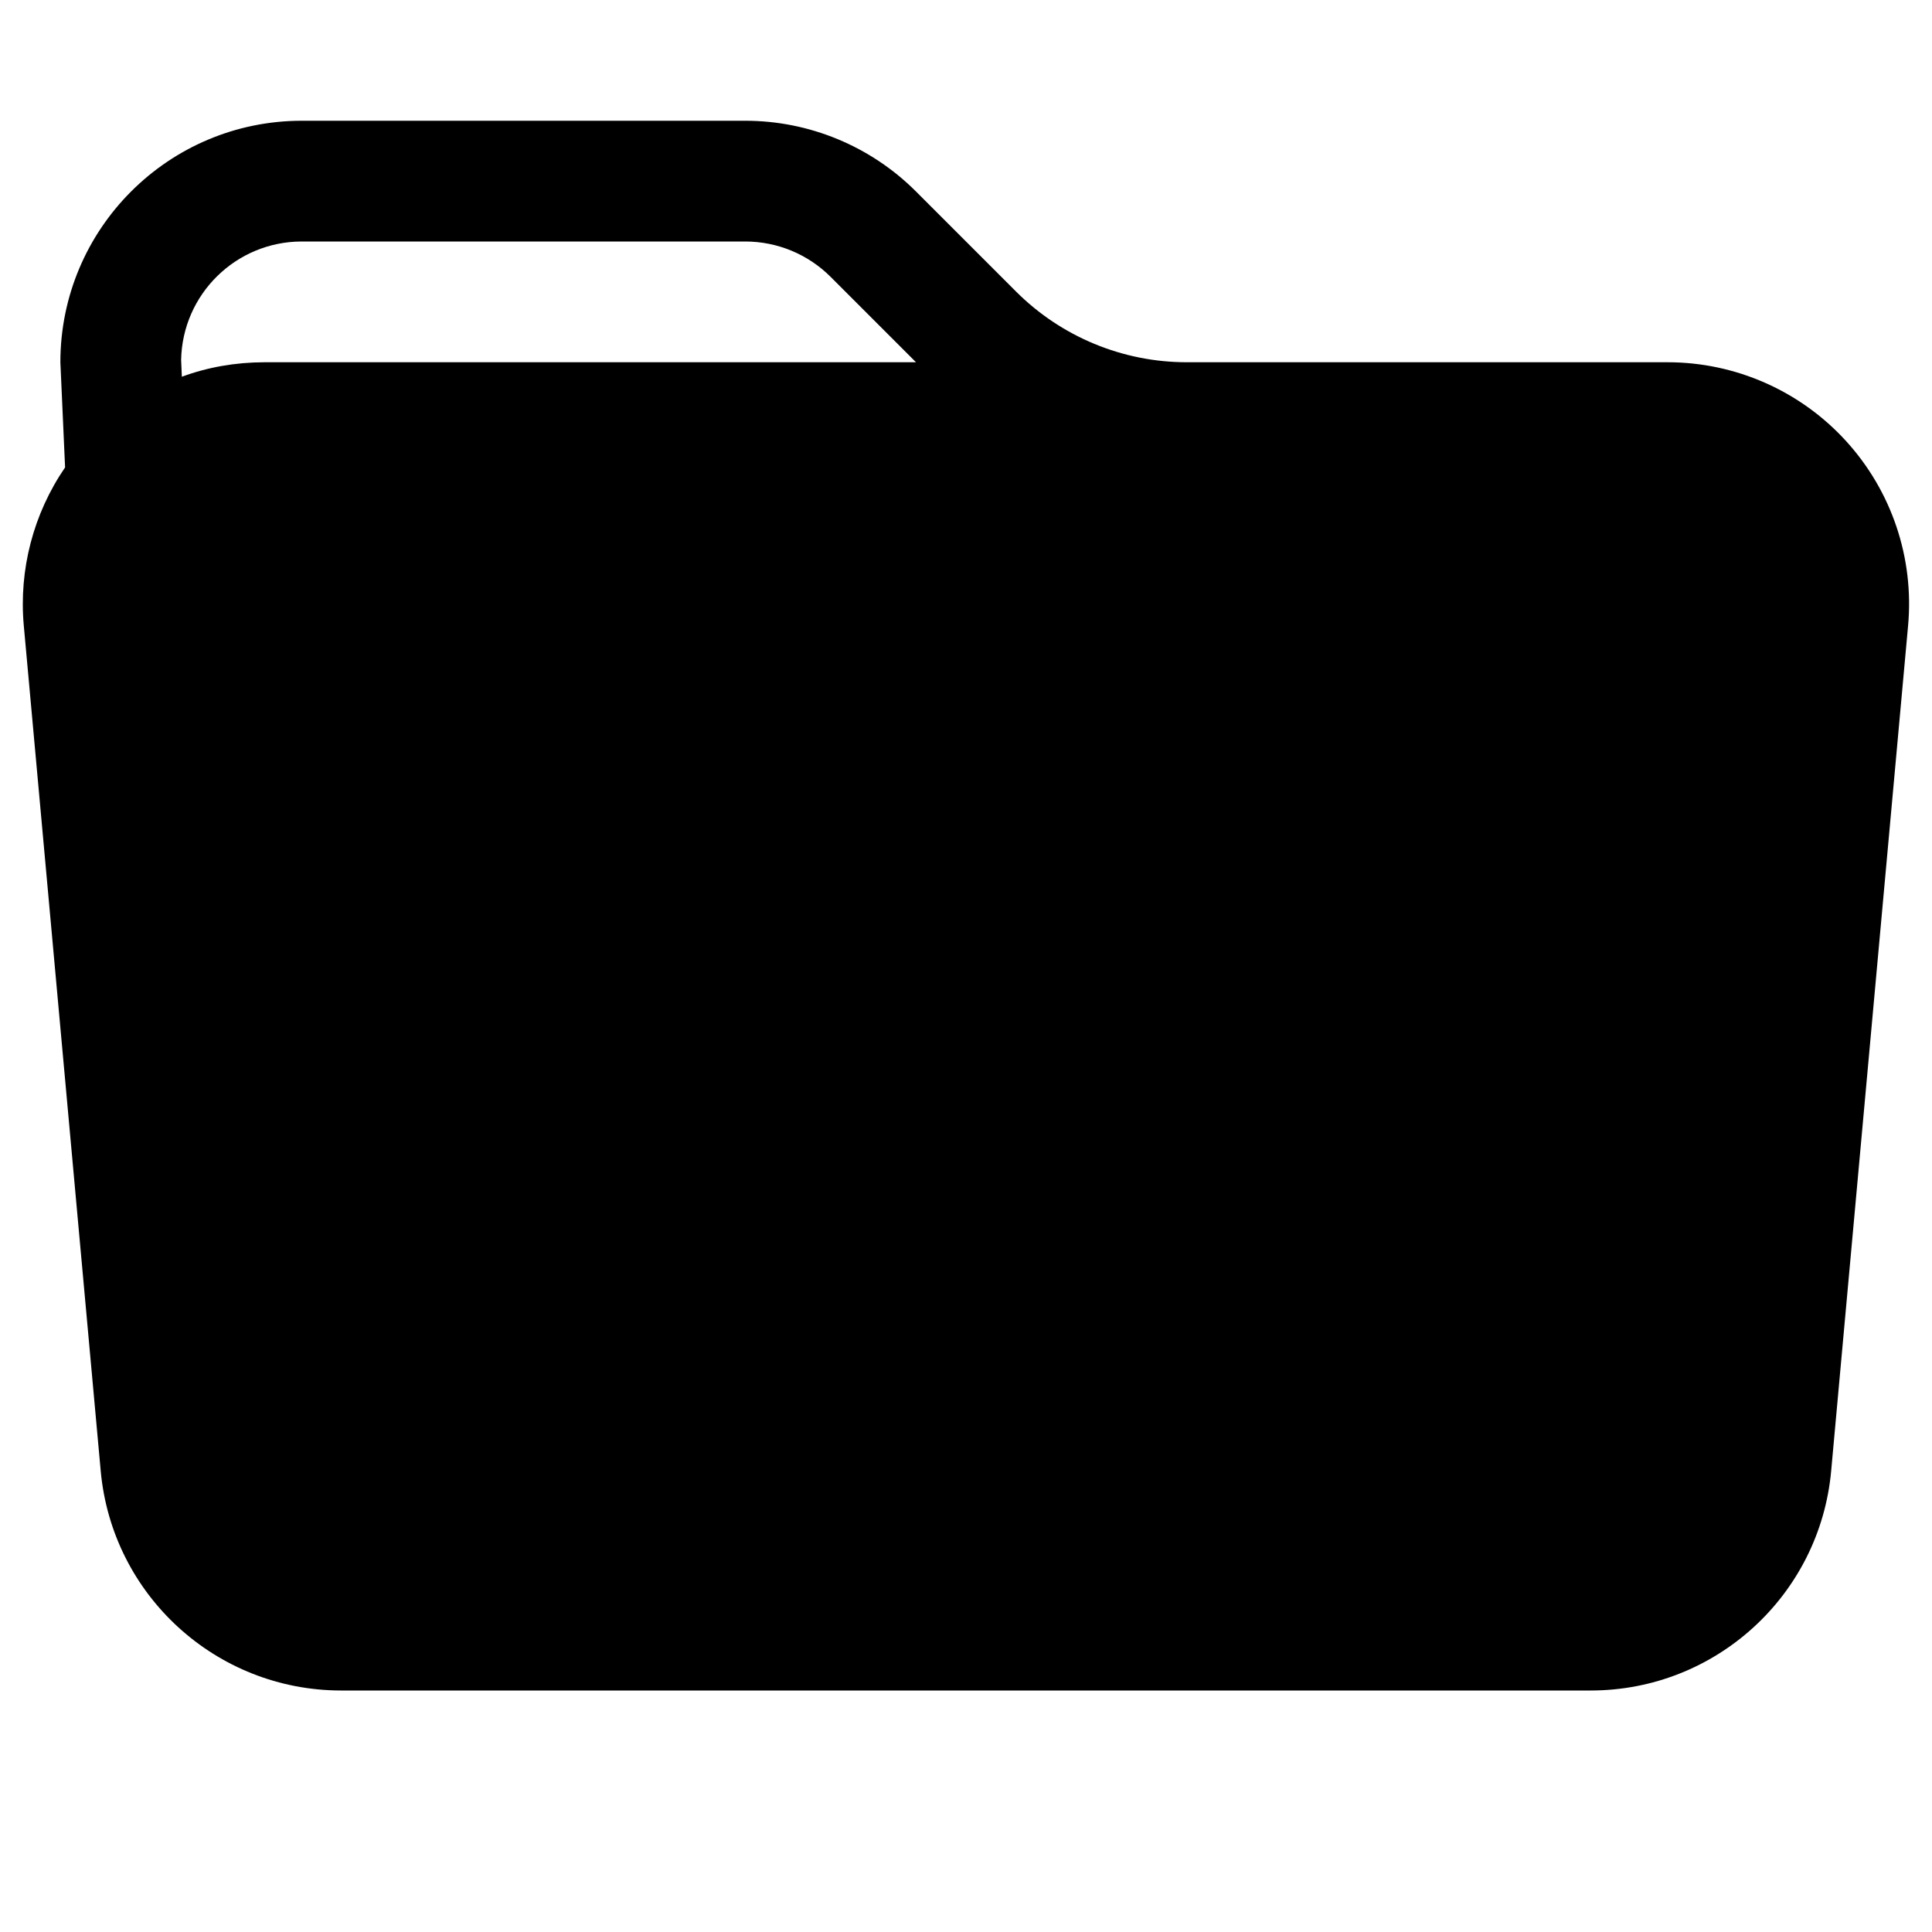
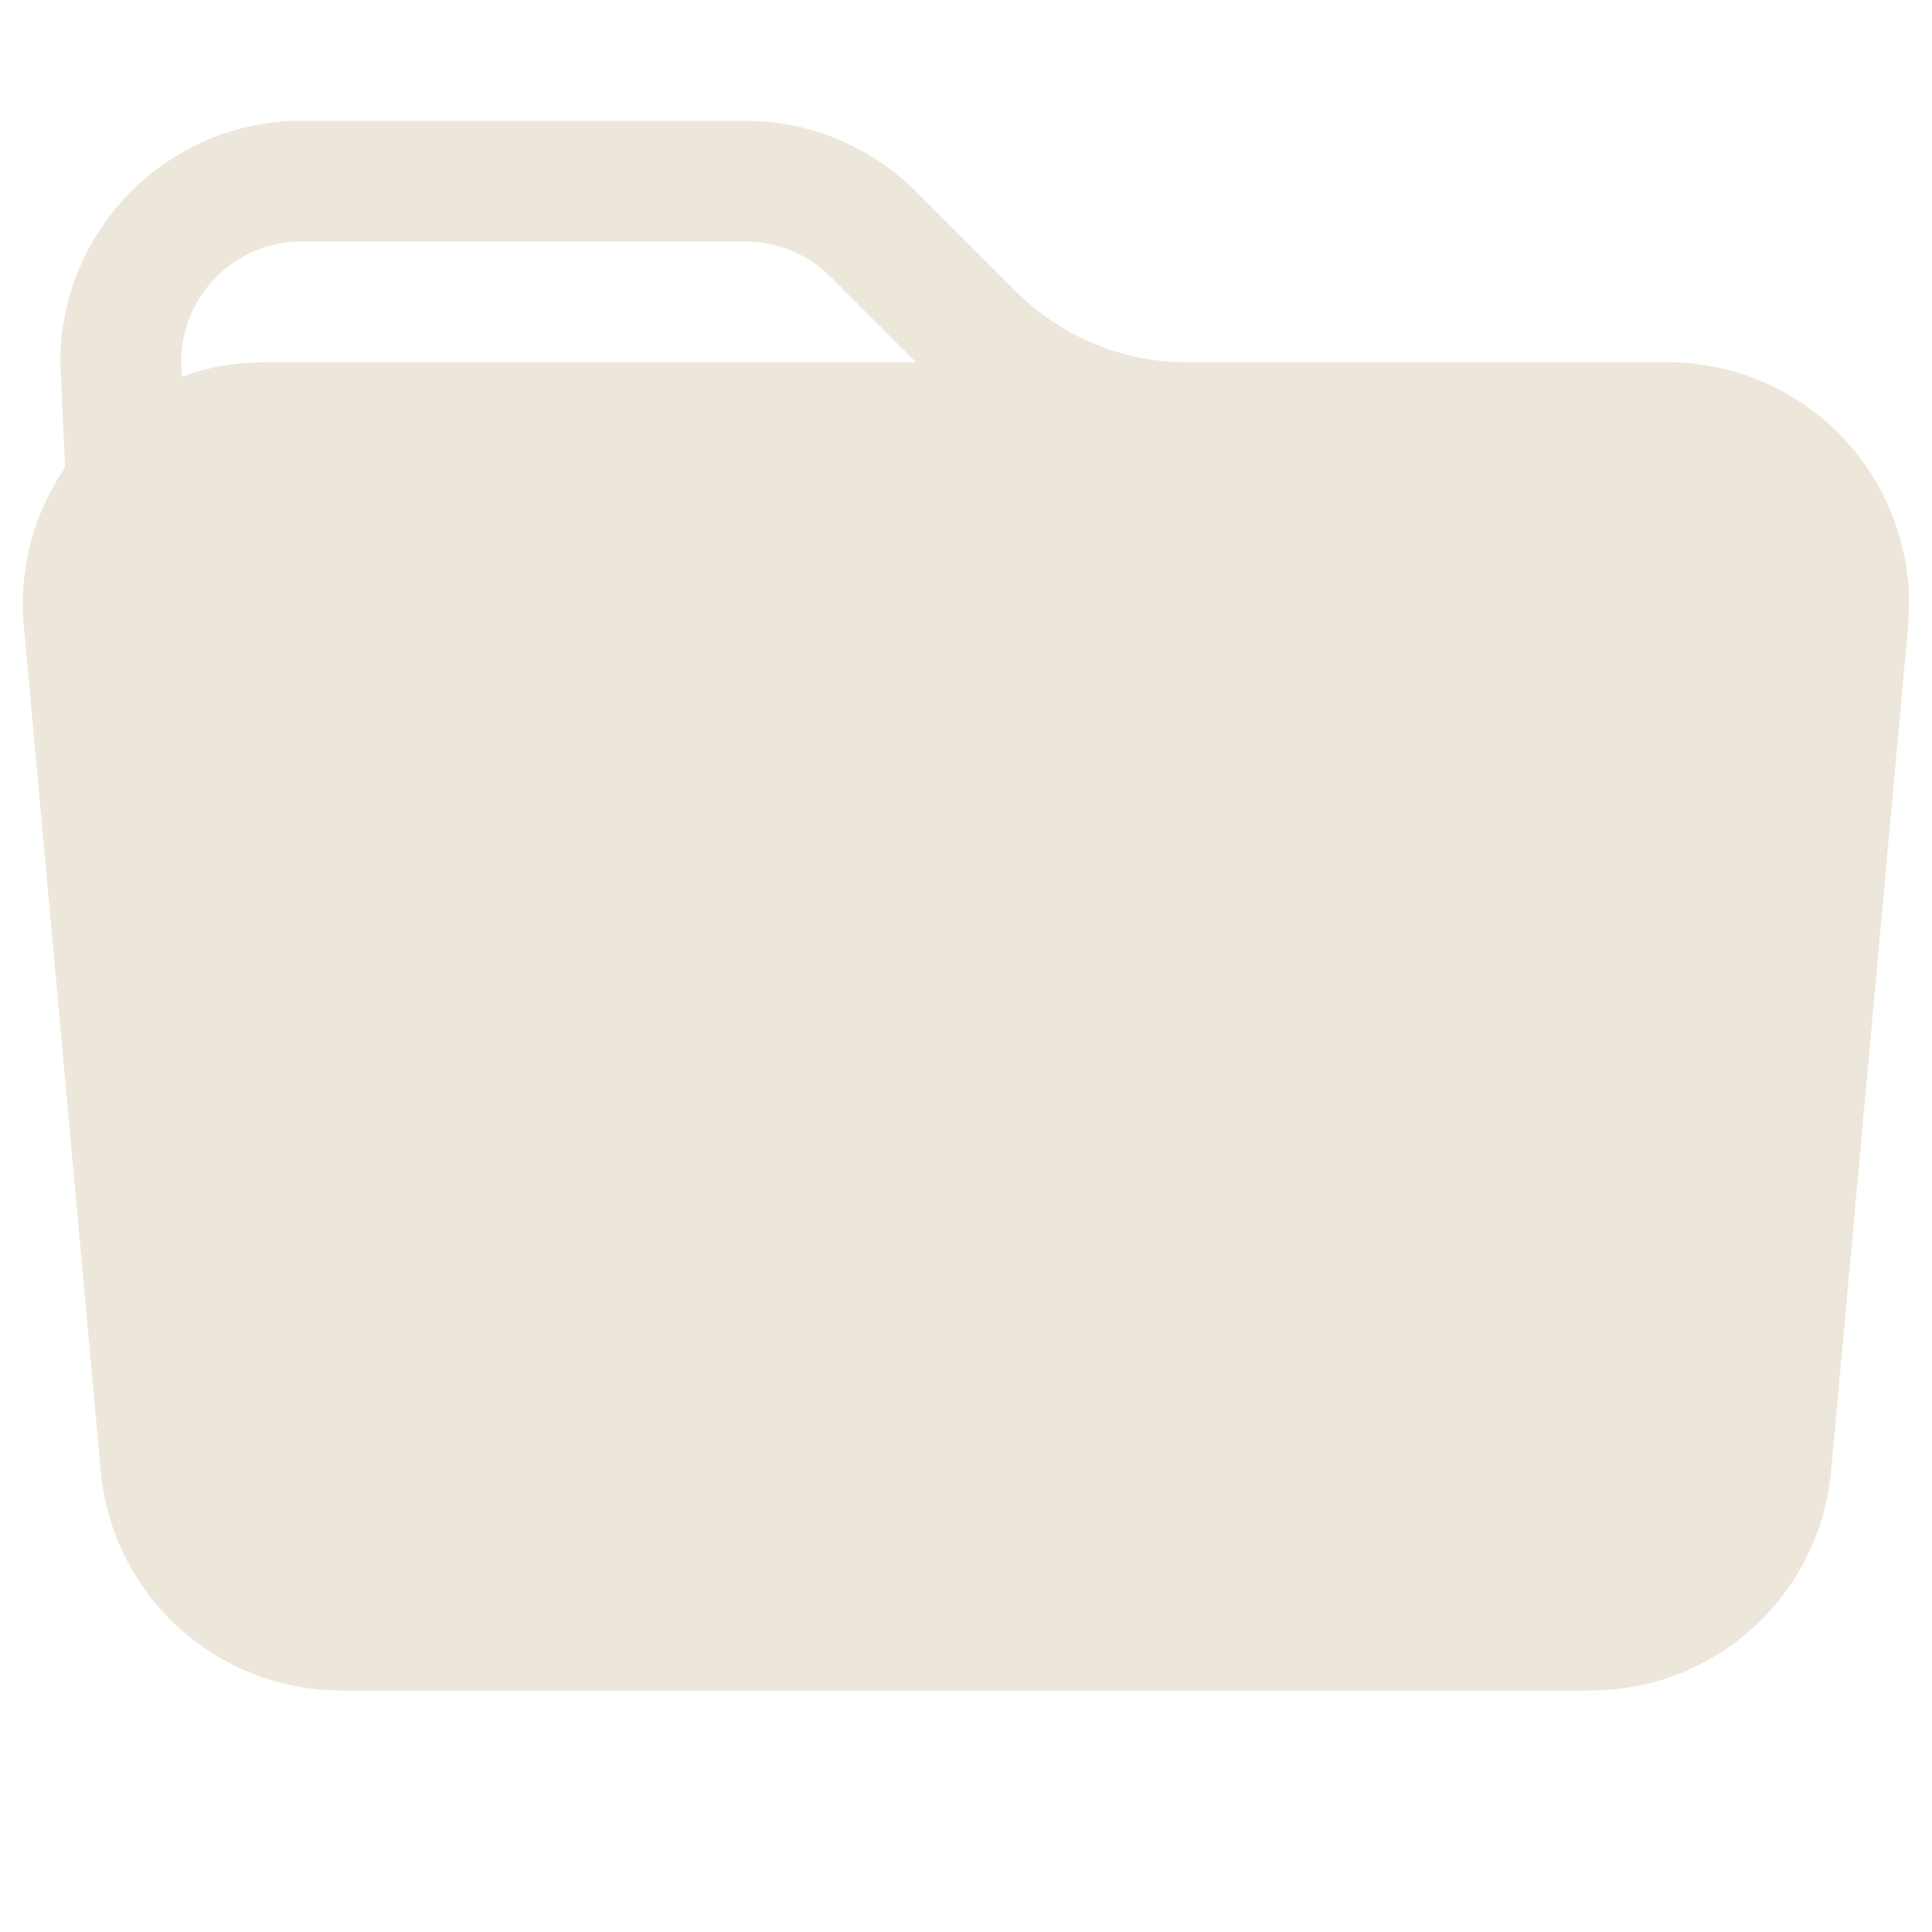
- <svg xmlns="http://www.w3.org/2000/svg" width="16" height="16" fill="currentColor" class="bi bi-folder-fill" viewBox="0 0 16 16">
+ <svg xmlns="http://www.w3.org/2000/svg" width="16" height="16" fill="#EDE7DB" class="bi bi-folder-fill" viewBox="0 0 16 16">
  <path d="M9.828 3h3.982a2 2 0 0 1 1.992 2.181l-.637 7A2 2 0 0 1 13.174 14H2.825a2 2 0 0 1-1.991-1.819l-.637-7a2 2 0 0 1 .342-1.31L.5 3a2 2 0 0 1 2-2h3.672a2 2 0 0 1 1.414.586l.828.828A2 2 0 0 0 9.828 3m-8.322.12q.322-.119.684-.12h5.396l-.707-.707A1 1 0 0 0 6.172 2H2.5a1 1 0 0 0-1 .981z" />
</svg>
